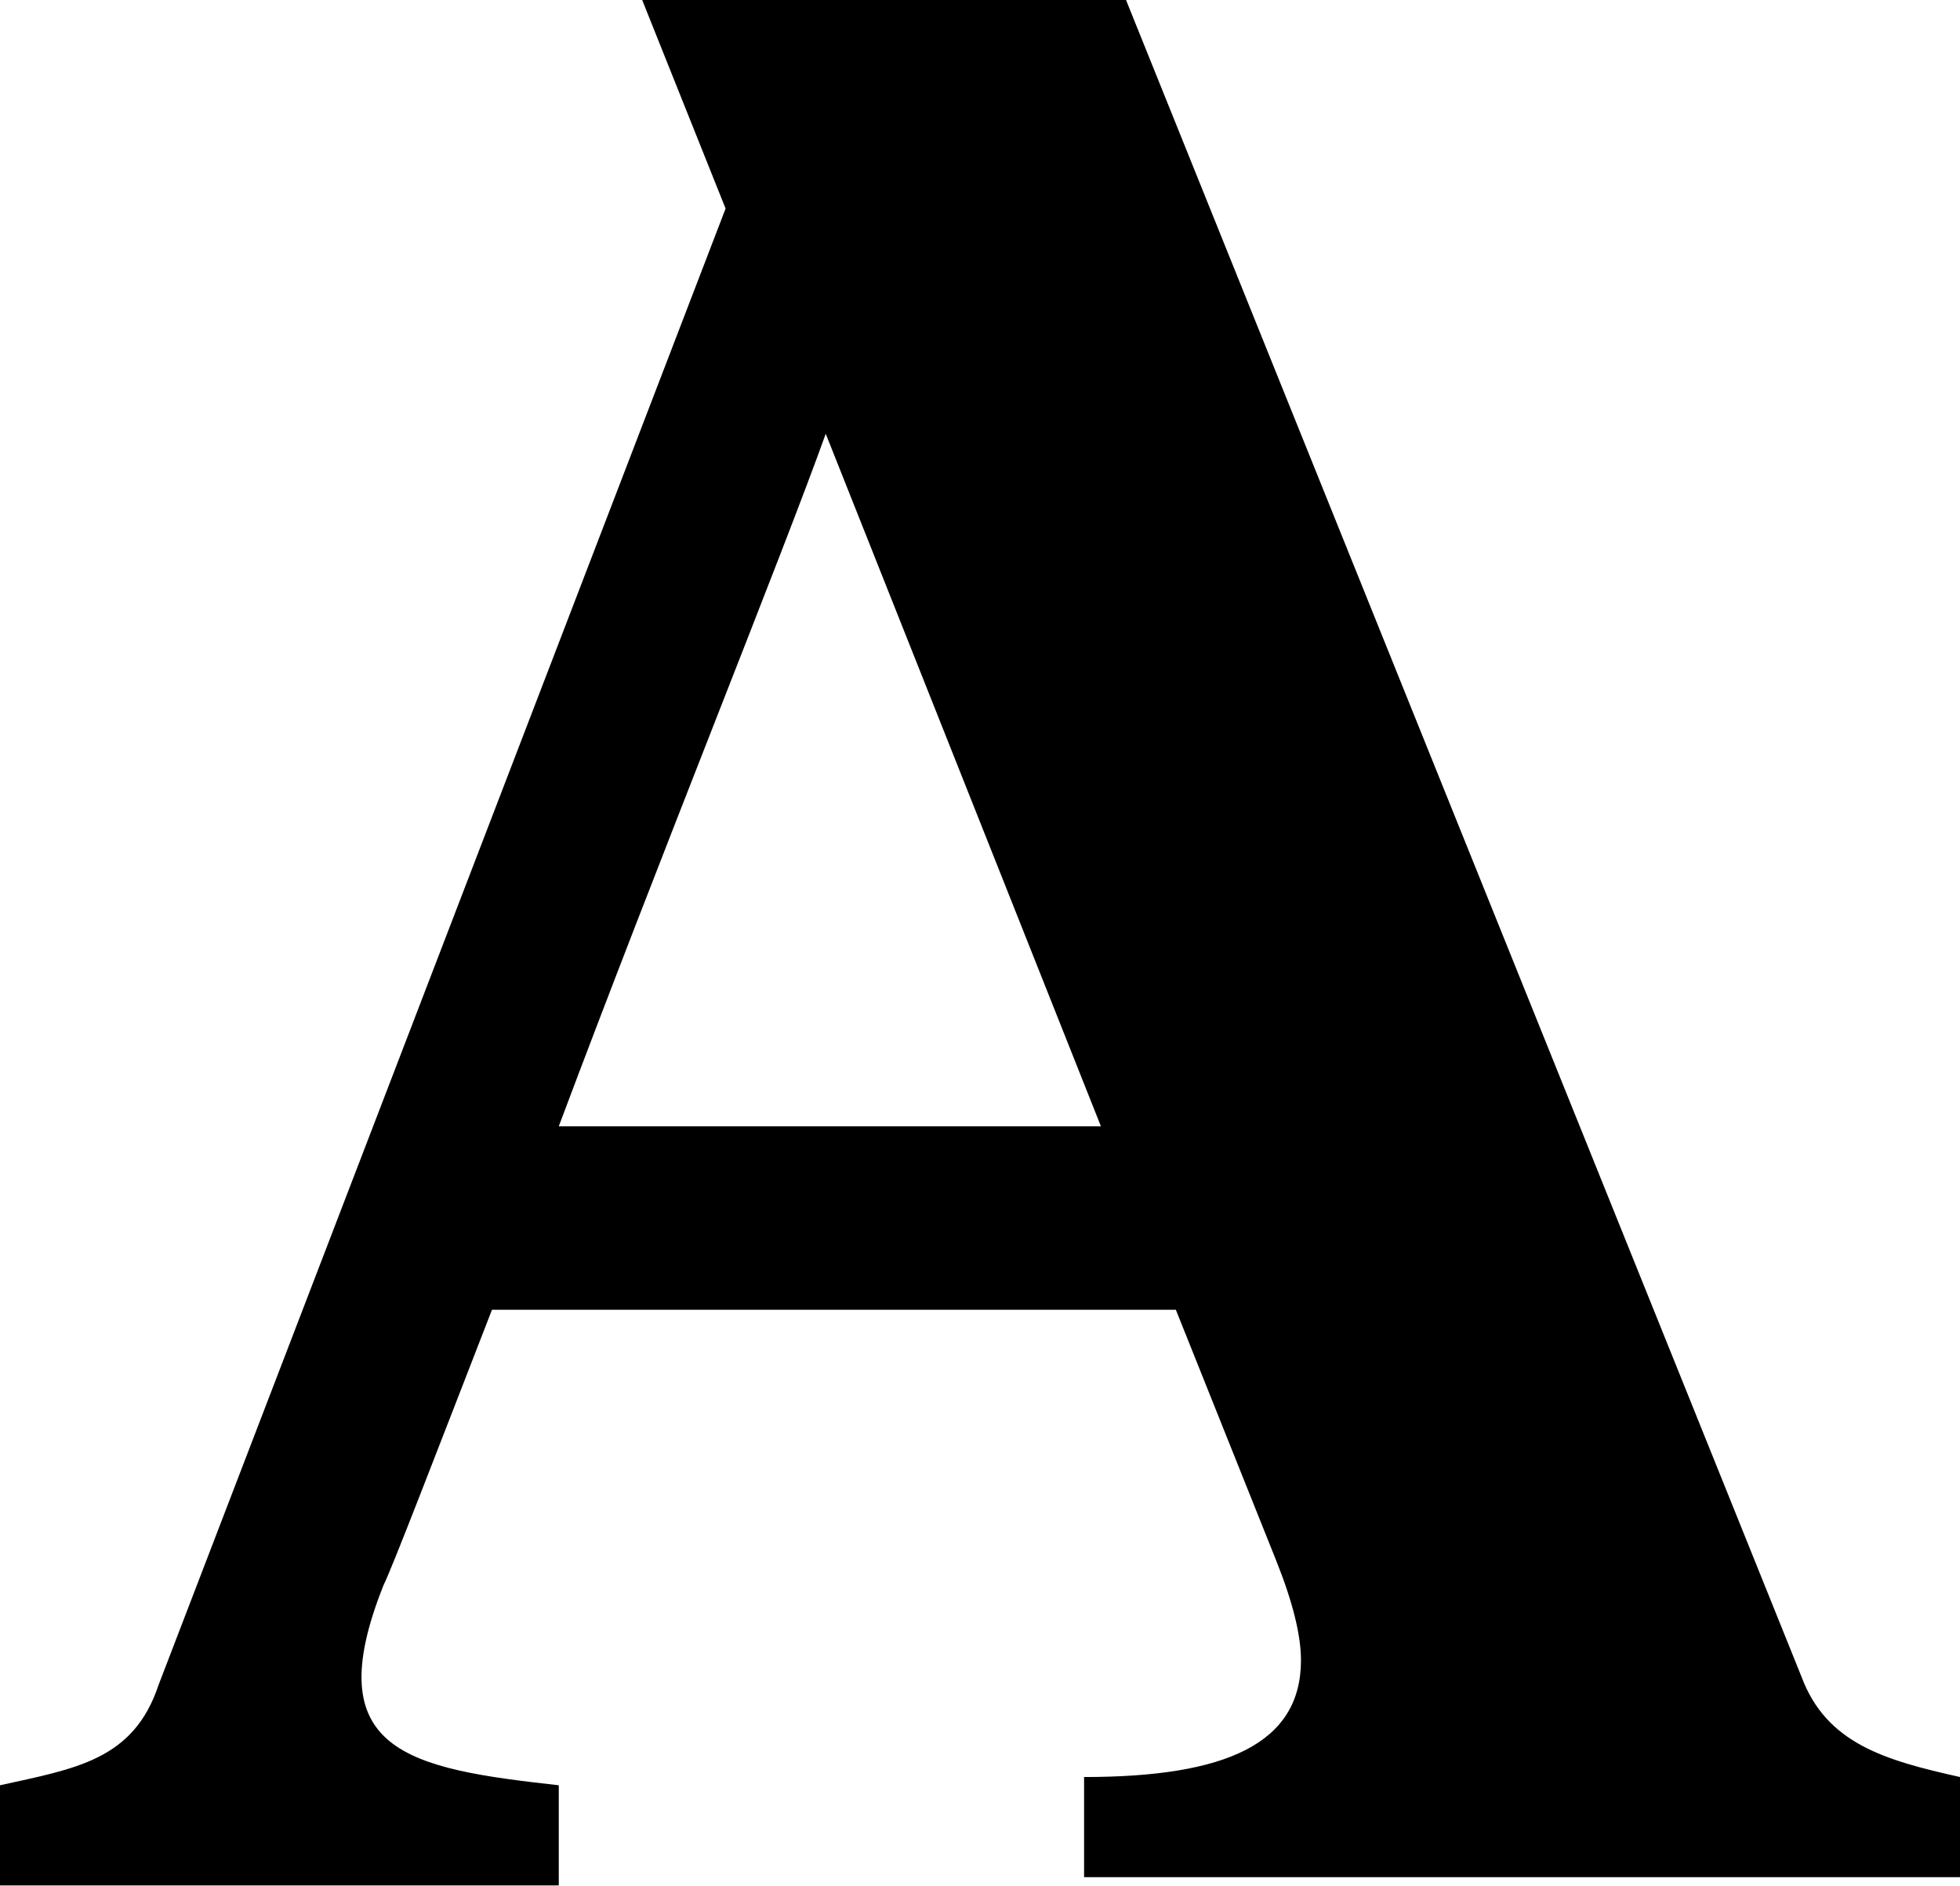
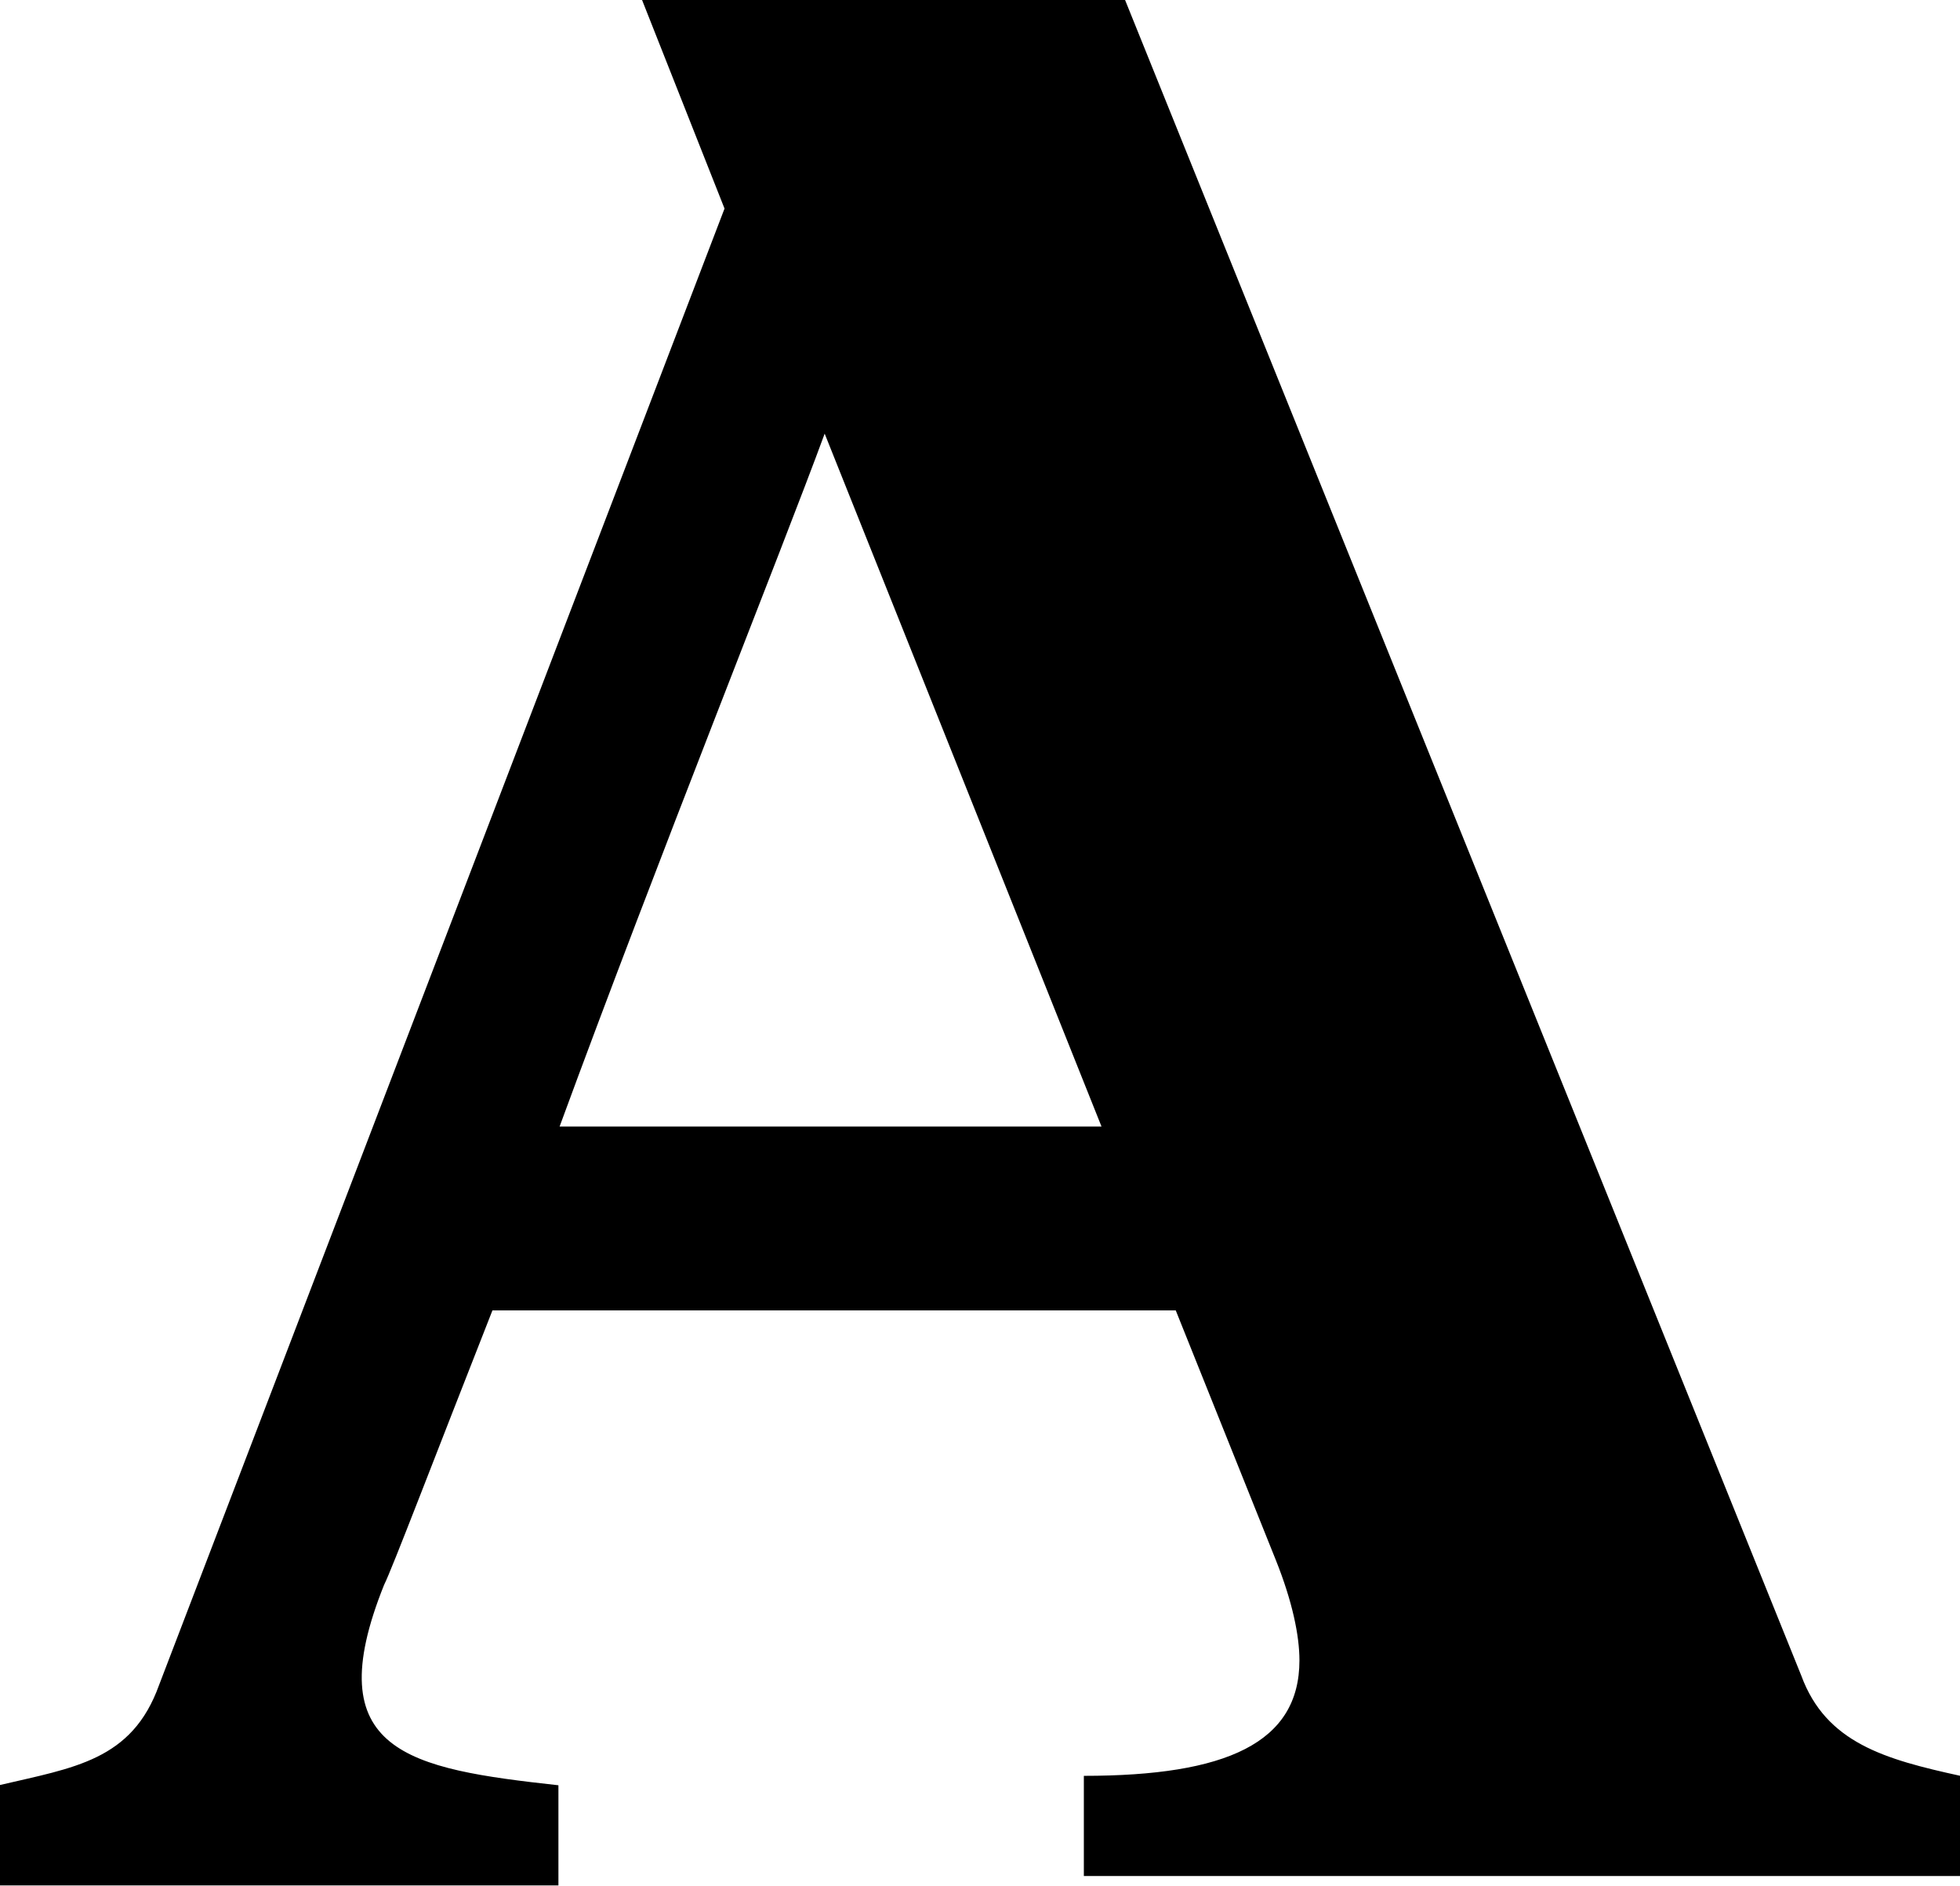
- <svg xmlns="http://www.w3.org/2000/svg" version="1.1" id="Layer_1" x="0px" y="0px" width="16.637" height="16" viewBox="0 0 16.637 16" enable-background="new 0 0 23.5 22.6" xml:space="preserve">
-   <defs id="defs7" />
-   <path d="m 4.743,16 v -0.85 0 0 0 c 0,0 0,0 0,0 -1.274,-0.142 -2.053,-0.283 -1.487,-1.699 0.071,-0.142 0.425,-1.062 0.92,-2.336 h 5.805 l 0.85,2.124 c 0.142,0.354 0.212,0.637 0.212,0.85 0,0.708 -0.637,0.991 -1.841,0.991 v 0.85 H 16.637 V 15.08 C 16,14.938 15.504,14.796 15.292,14.23 L 9.558,0 H 5.451 L 6.159,1.77 1.345,14.301 C 1.133,14.938 0.637,15.009 0,15.15 V 16 Z M 7.009,3.681 9.345,9.558 H 4.743 C 5.593,7.292 6.655,4.673 7.009,3.681 Z" id="path2" />
+ <svg xmlns="http://www.w3.org/2000/svg" width="16.637" height="16" viewBox="0 0 16.637 16" enable-background="new 0 0 23.5 22.6" aria-labelledby="title">
+   <path d="M4.74 16v-.85c-1.27-.14-2.05-.28-1.48-1.7.07-.14.42-1.06.92-2.33h5.8l.85 2.12c.14.35.2.64.2.85 0 .7-.62.98-1.83.98v.85h7.44v-.85c-.64-.14-1.14-.28-1.35-.85L9.55 0h-4.1l.7 1.77-4.8 12.53c-.23.64-.72.7-1.36.85V16zM7 3.68l2.35 5.88h-4.6C5.58 7.3 6.64 4.66 7 3.68z" />
</svg>
